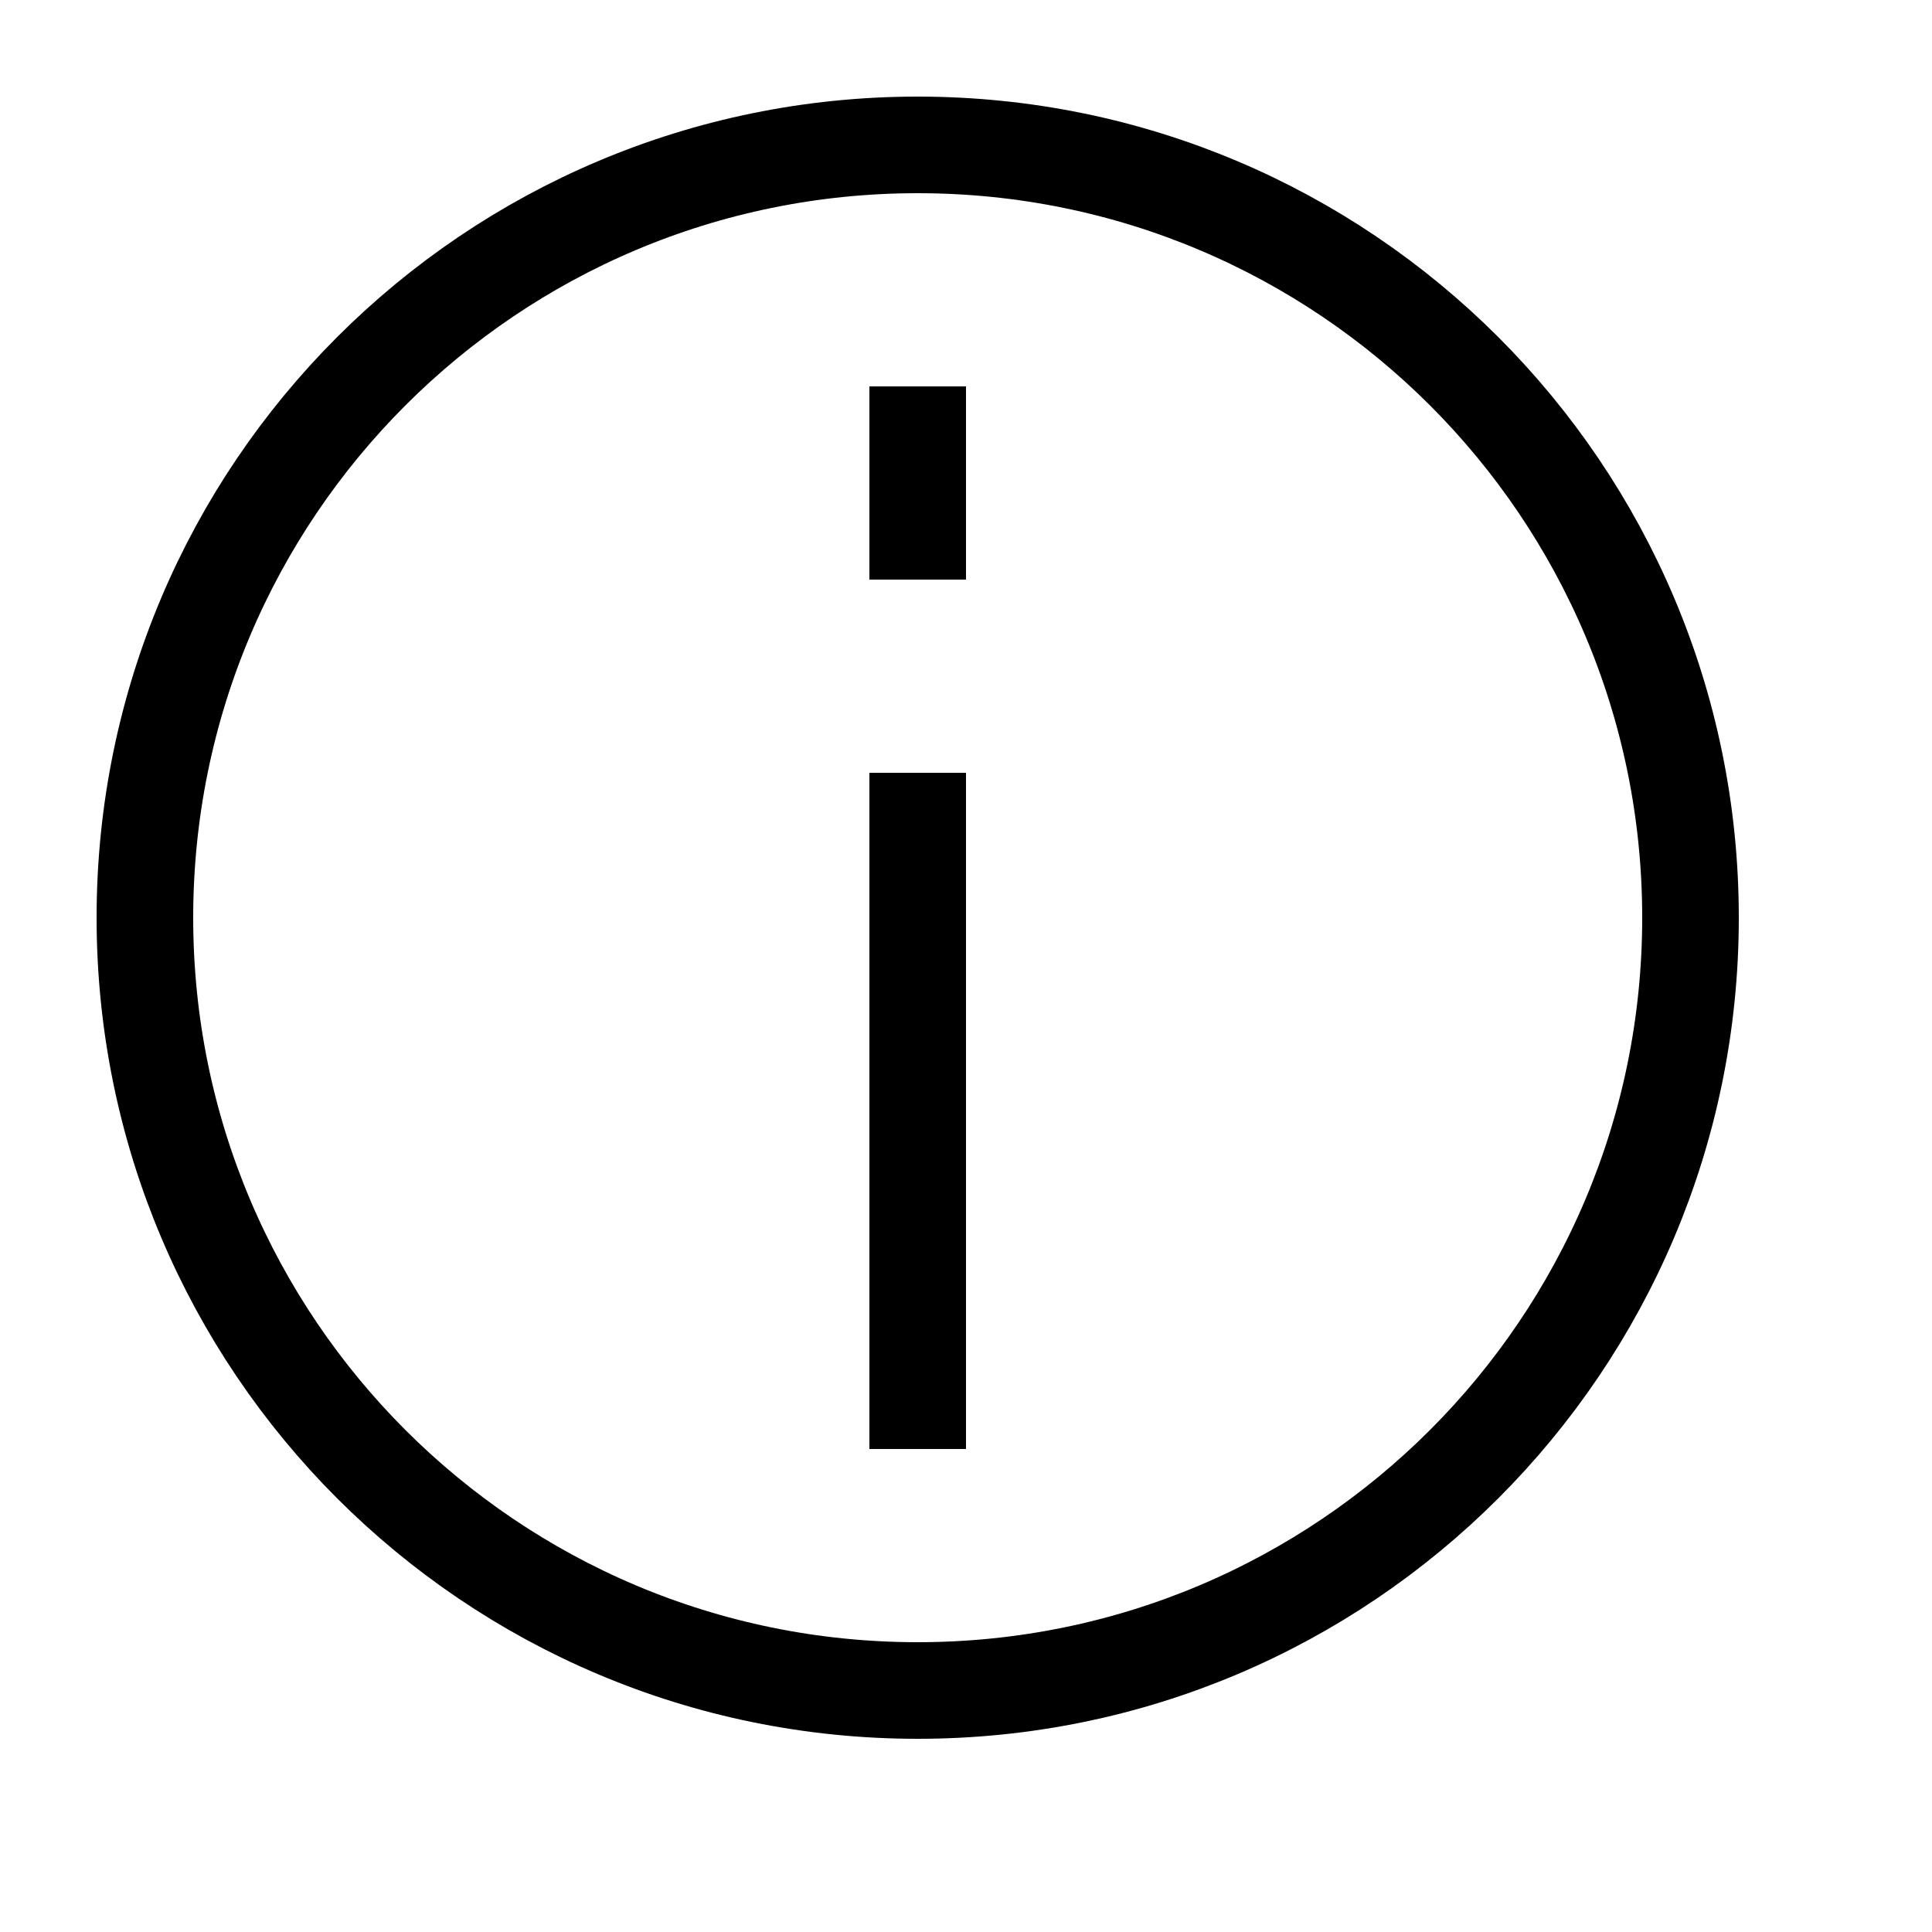
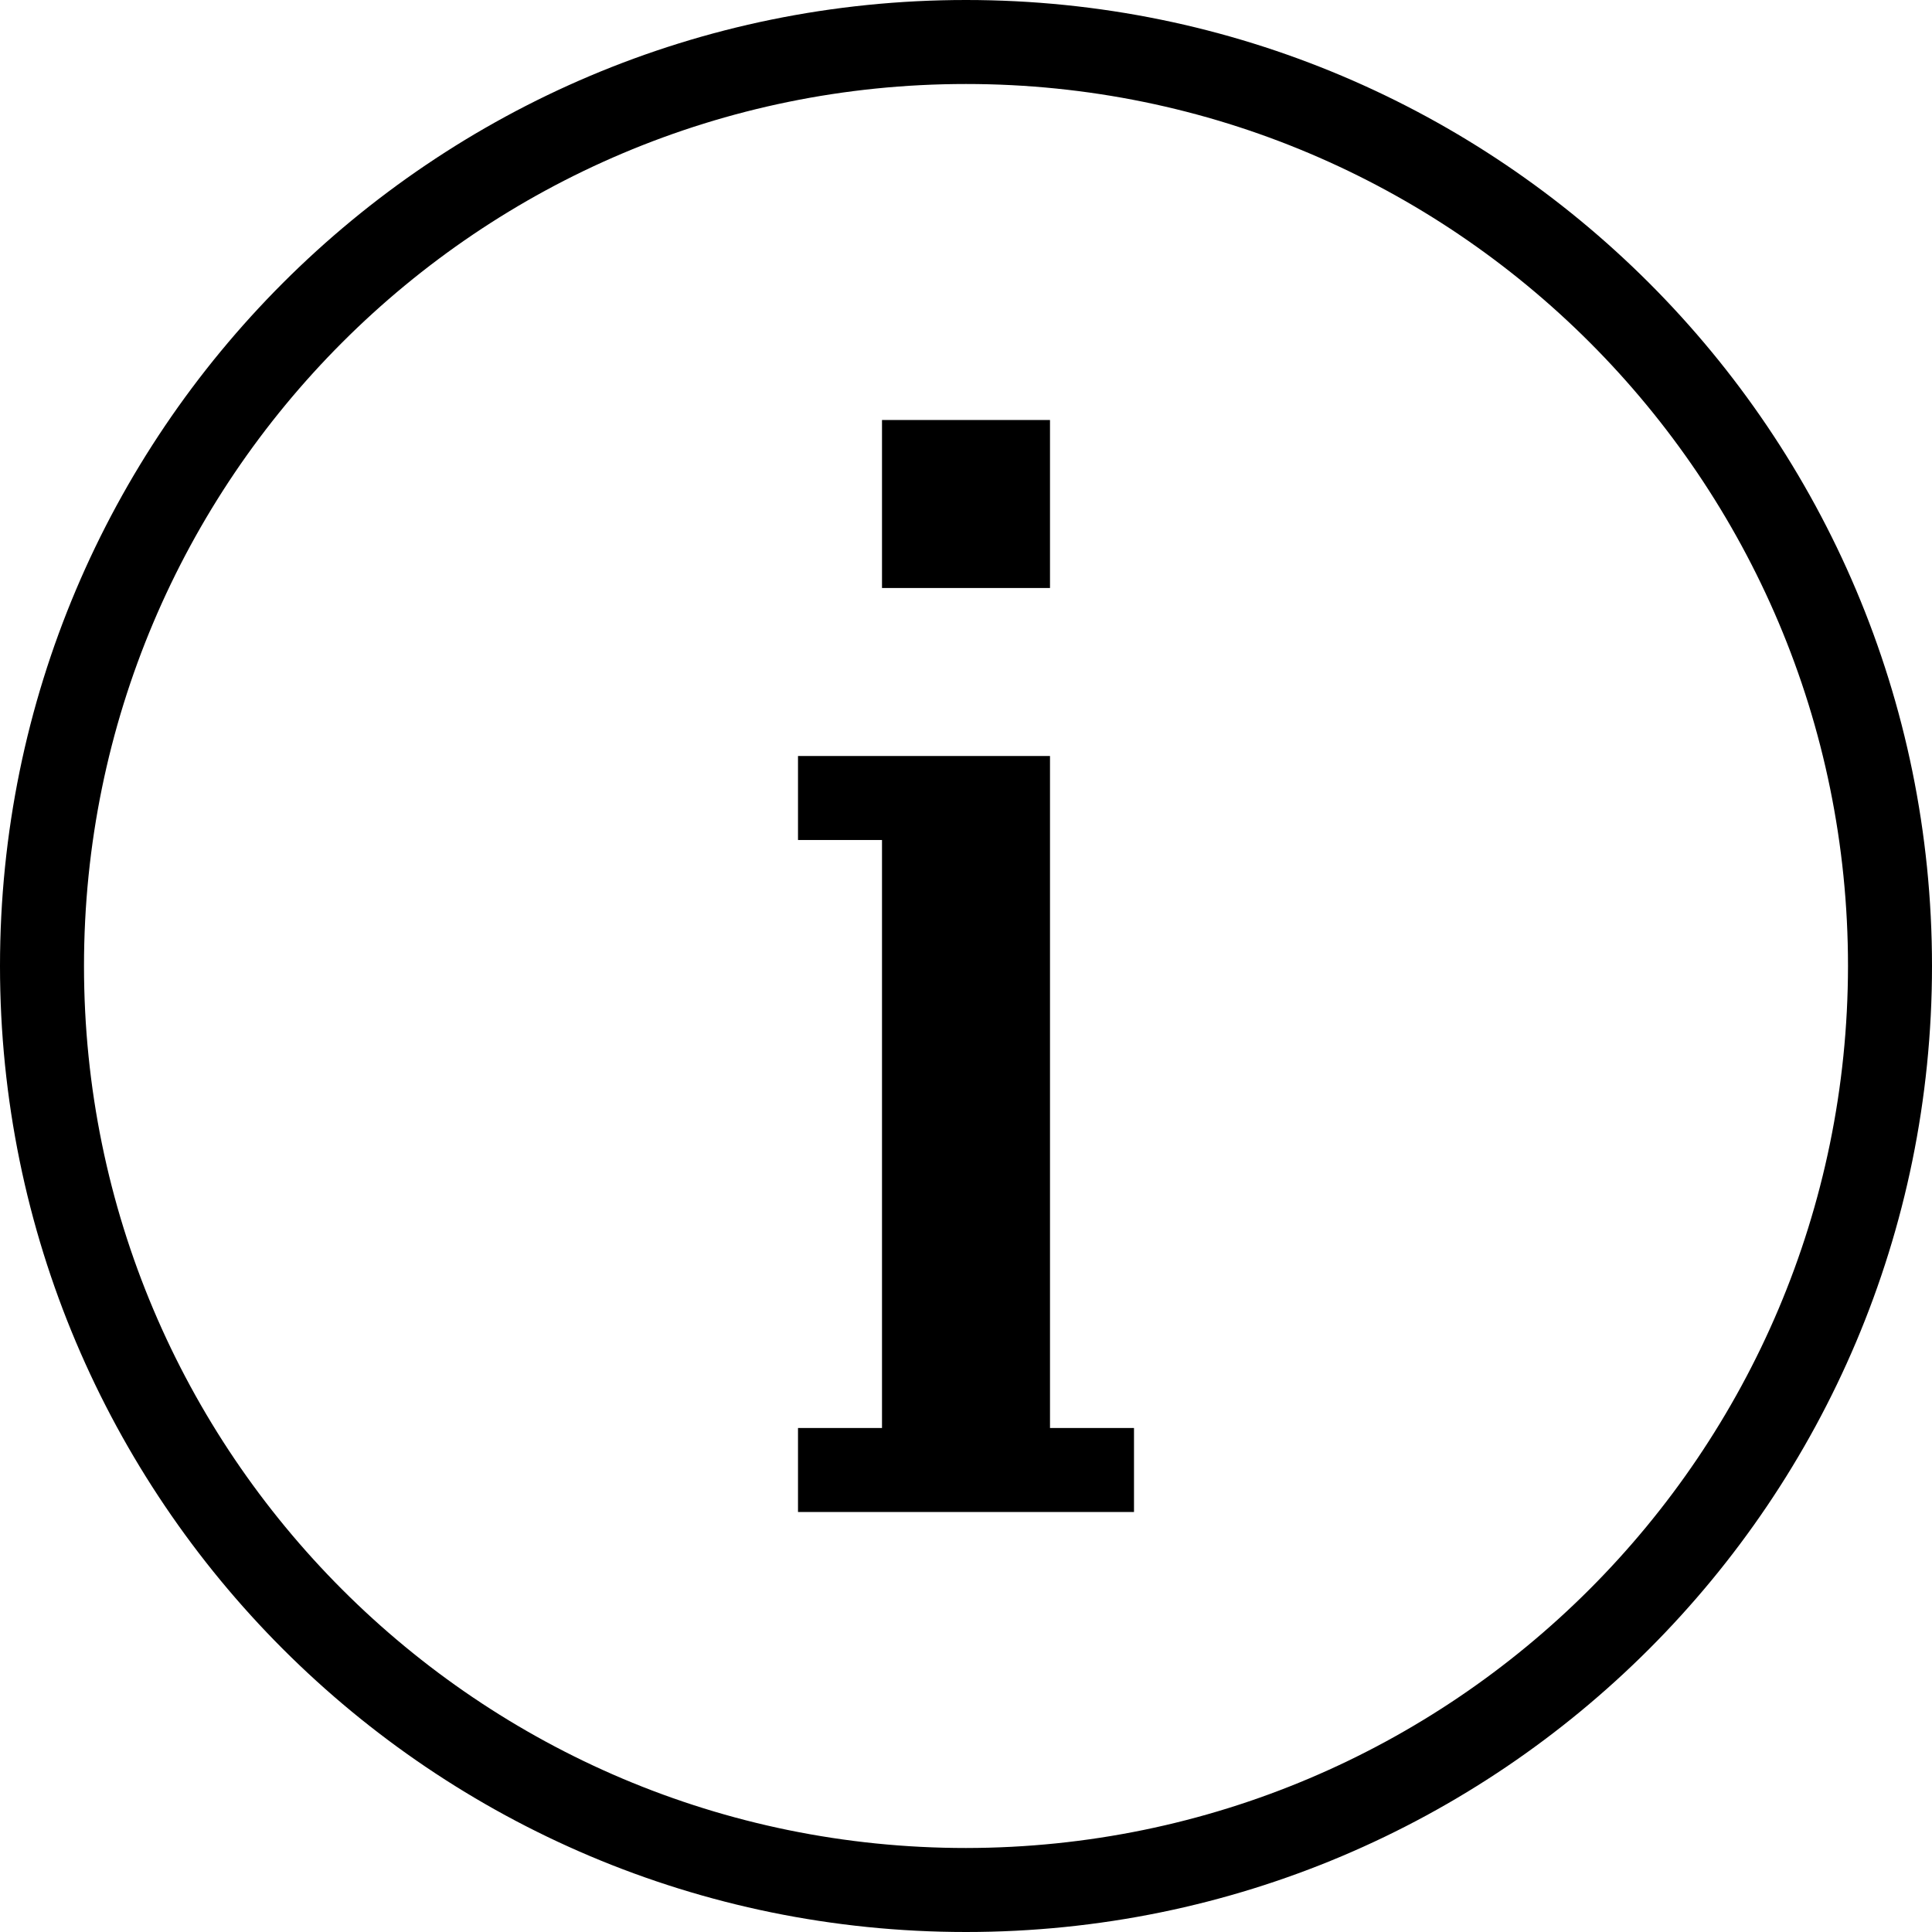
- <svg xmlns="http://www.w3.org/2000/svg" version="1.1" id="图层_1" x="0px" y="0px" width="20px" height="20px" viewBox="0 0 20 20" style="enable-background:new 0 0 20 20;" xml:space="preserve">
-   <circle style="fill:none;stroke:#000000;stroke-miterlimit:10;" cx="9.5" cy="9.5" r="8" />
-   <line style="fill:none;stroke:#000000;stroke-miterlimit:9;" x1="9.5" y1="8" x2="9.5" y2="15" />
-   <line style="fill:none;stroke:#000000;stroke-miterlimit:9;" x1="9.5" y1="4" x2="9.5" y2="6" />
+ <svg xmlns="http://www.w3.org/2000/svg" viewBox="0 0 23 23">
+   <defs>
+     <style>.cls-1{fill:#000;}</style>
+   </defs>
+   <g id="图层_2" data-name="图层 2">
+     <g id="Layer_1" data-name="Layer 1">
+       <path class="cls-1" d="M11.5,0A11.5,11.5,0,1,0,23,11.5,11.5,11.5,0,0,0,11.5,0Zm0,22A10.5,10.5,0,1,1,22,11.5,10.51,10.51,0,0,1,11.5,22Z" />
+       <rect class="cls-1" x="10.5" y="5" width="2" height="2" />
+       <polygon class="cls-1" points="12.5 10 12.5 9 10.5 9 9.5 9 9.5 10 10.5 10 10.5 17 9.5 17 9.5 18 10.5 18 12.5 18 13.5 18 13.5 17 12.5 17 12.5 10" />
+     </g>
+   </g>
</svg>
